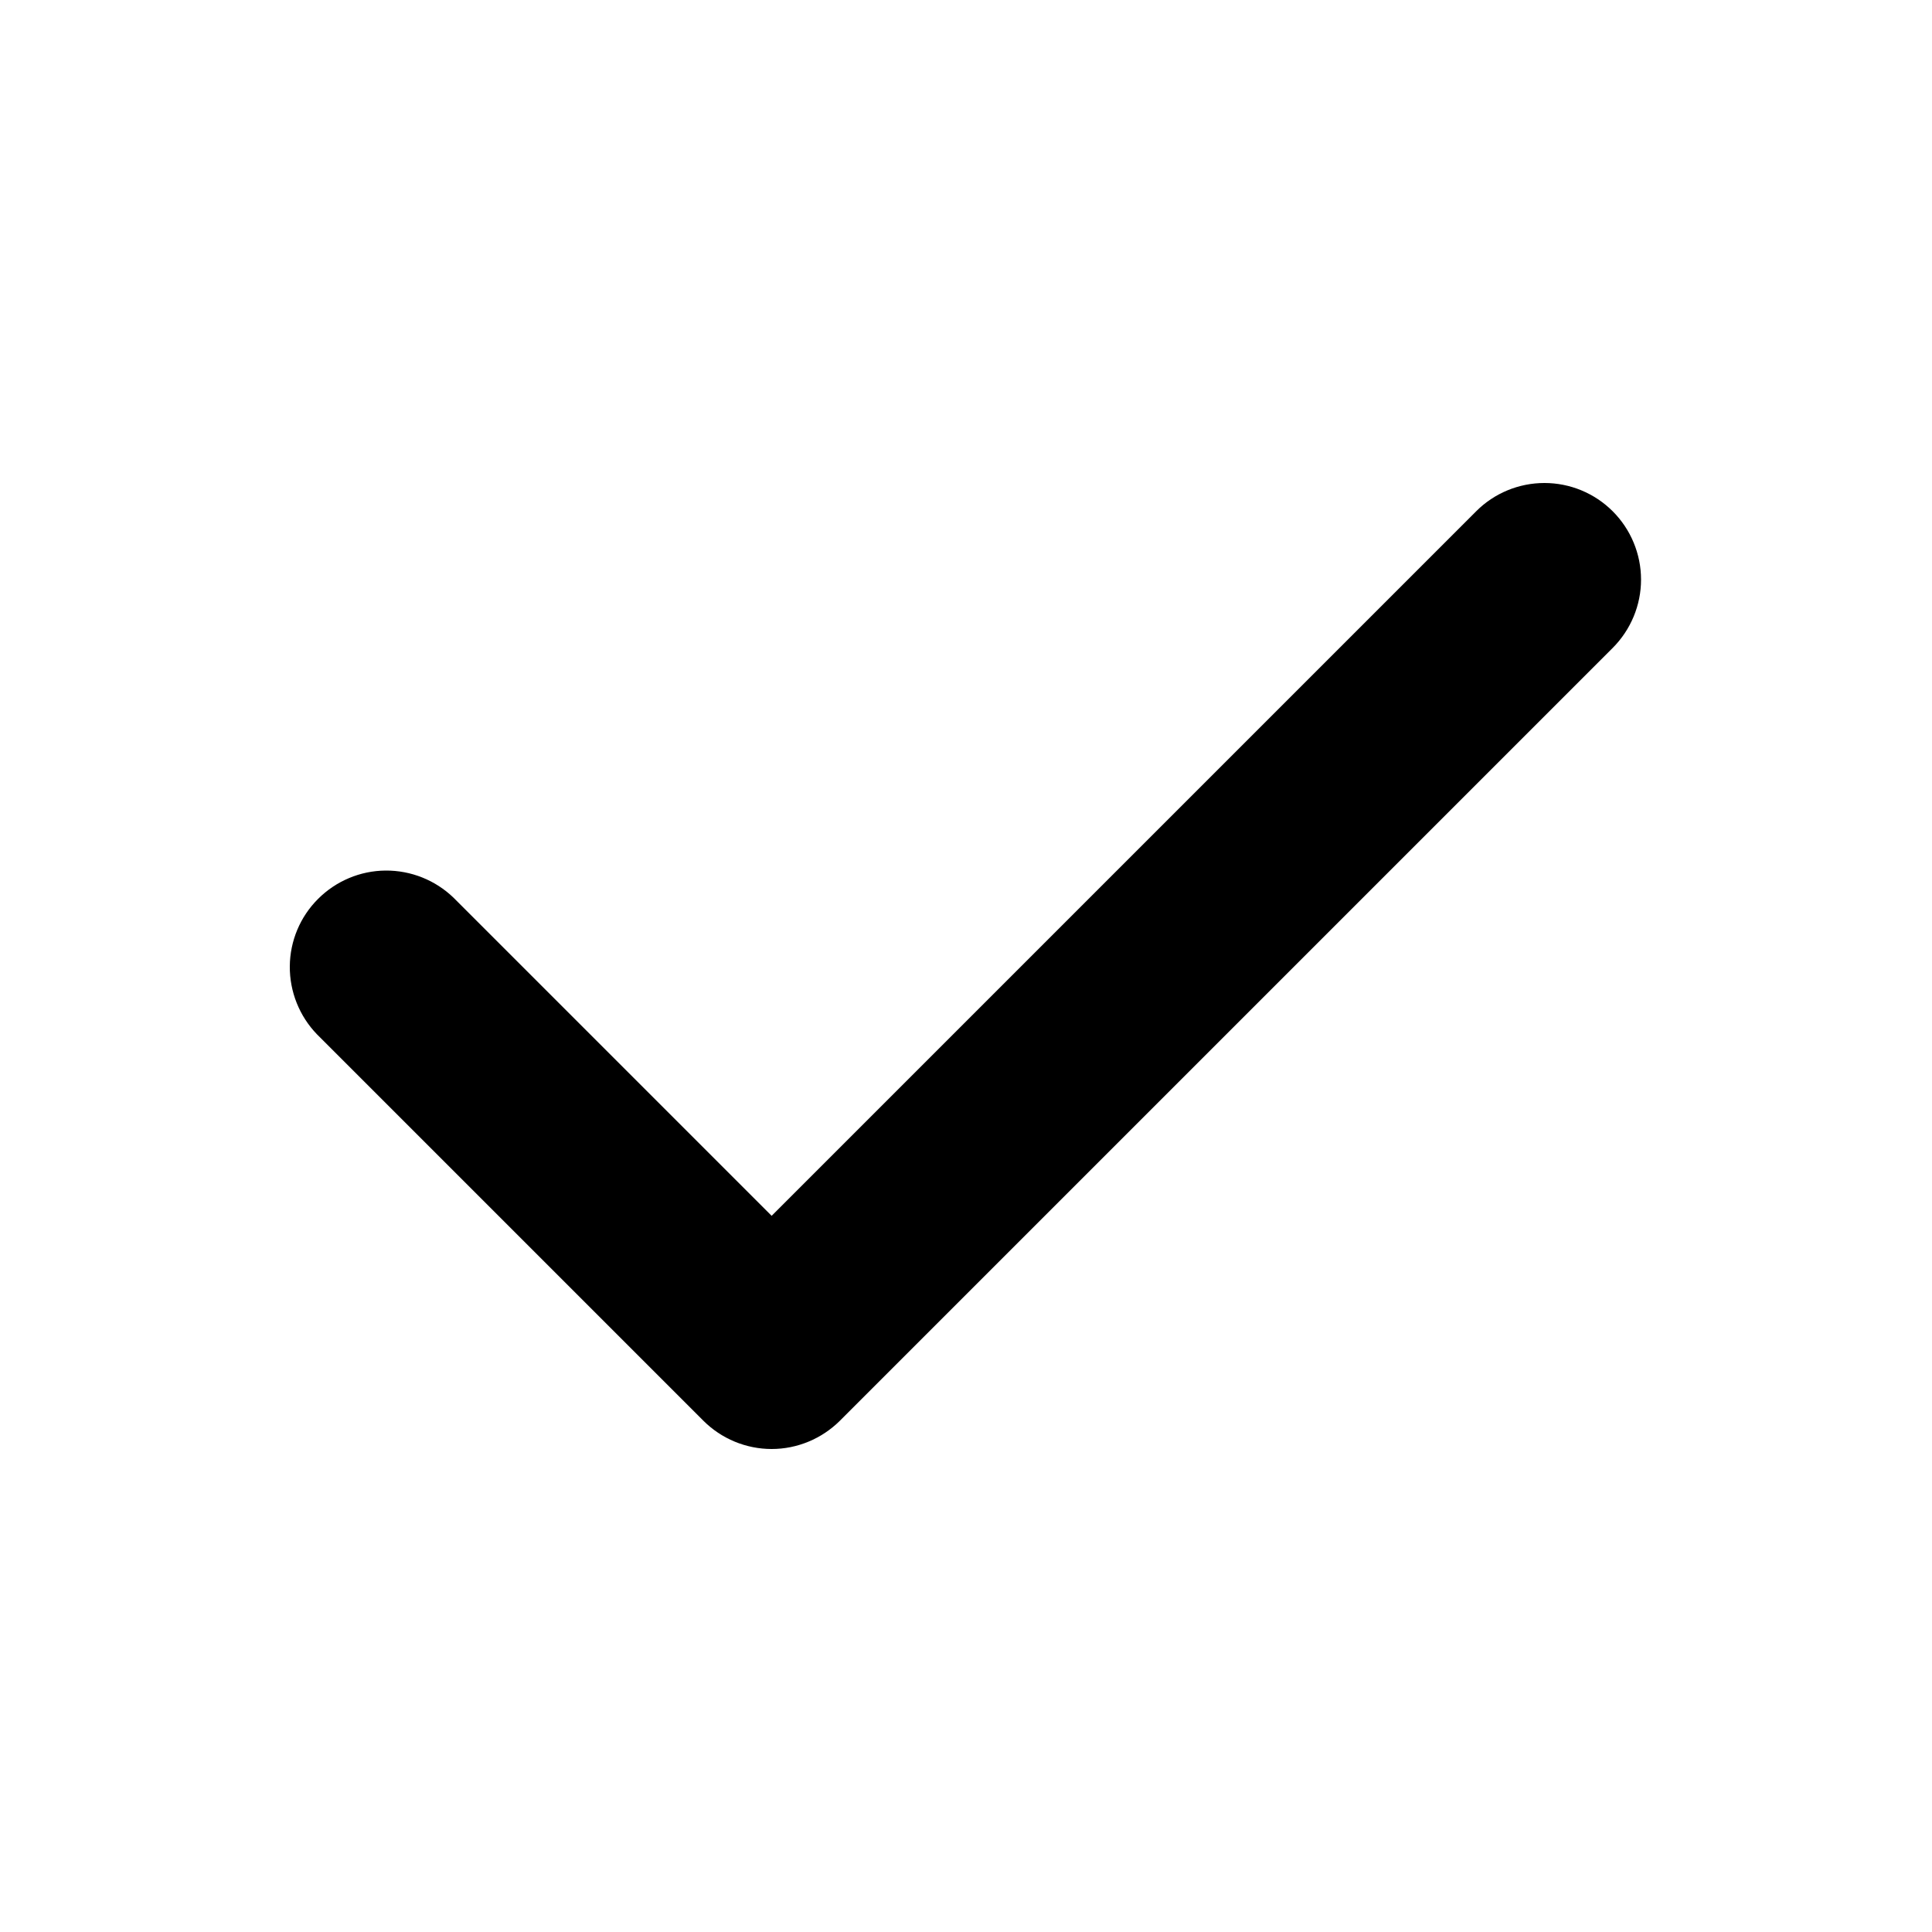
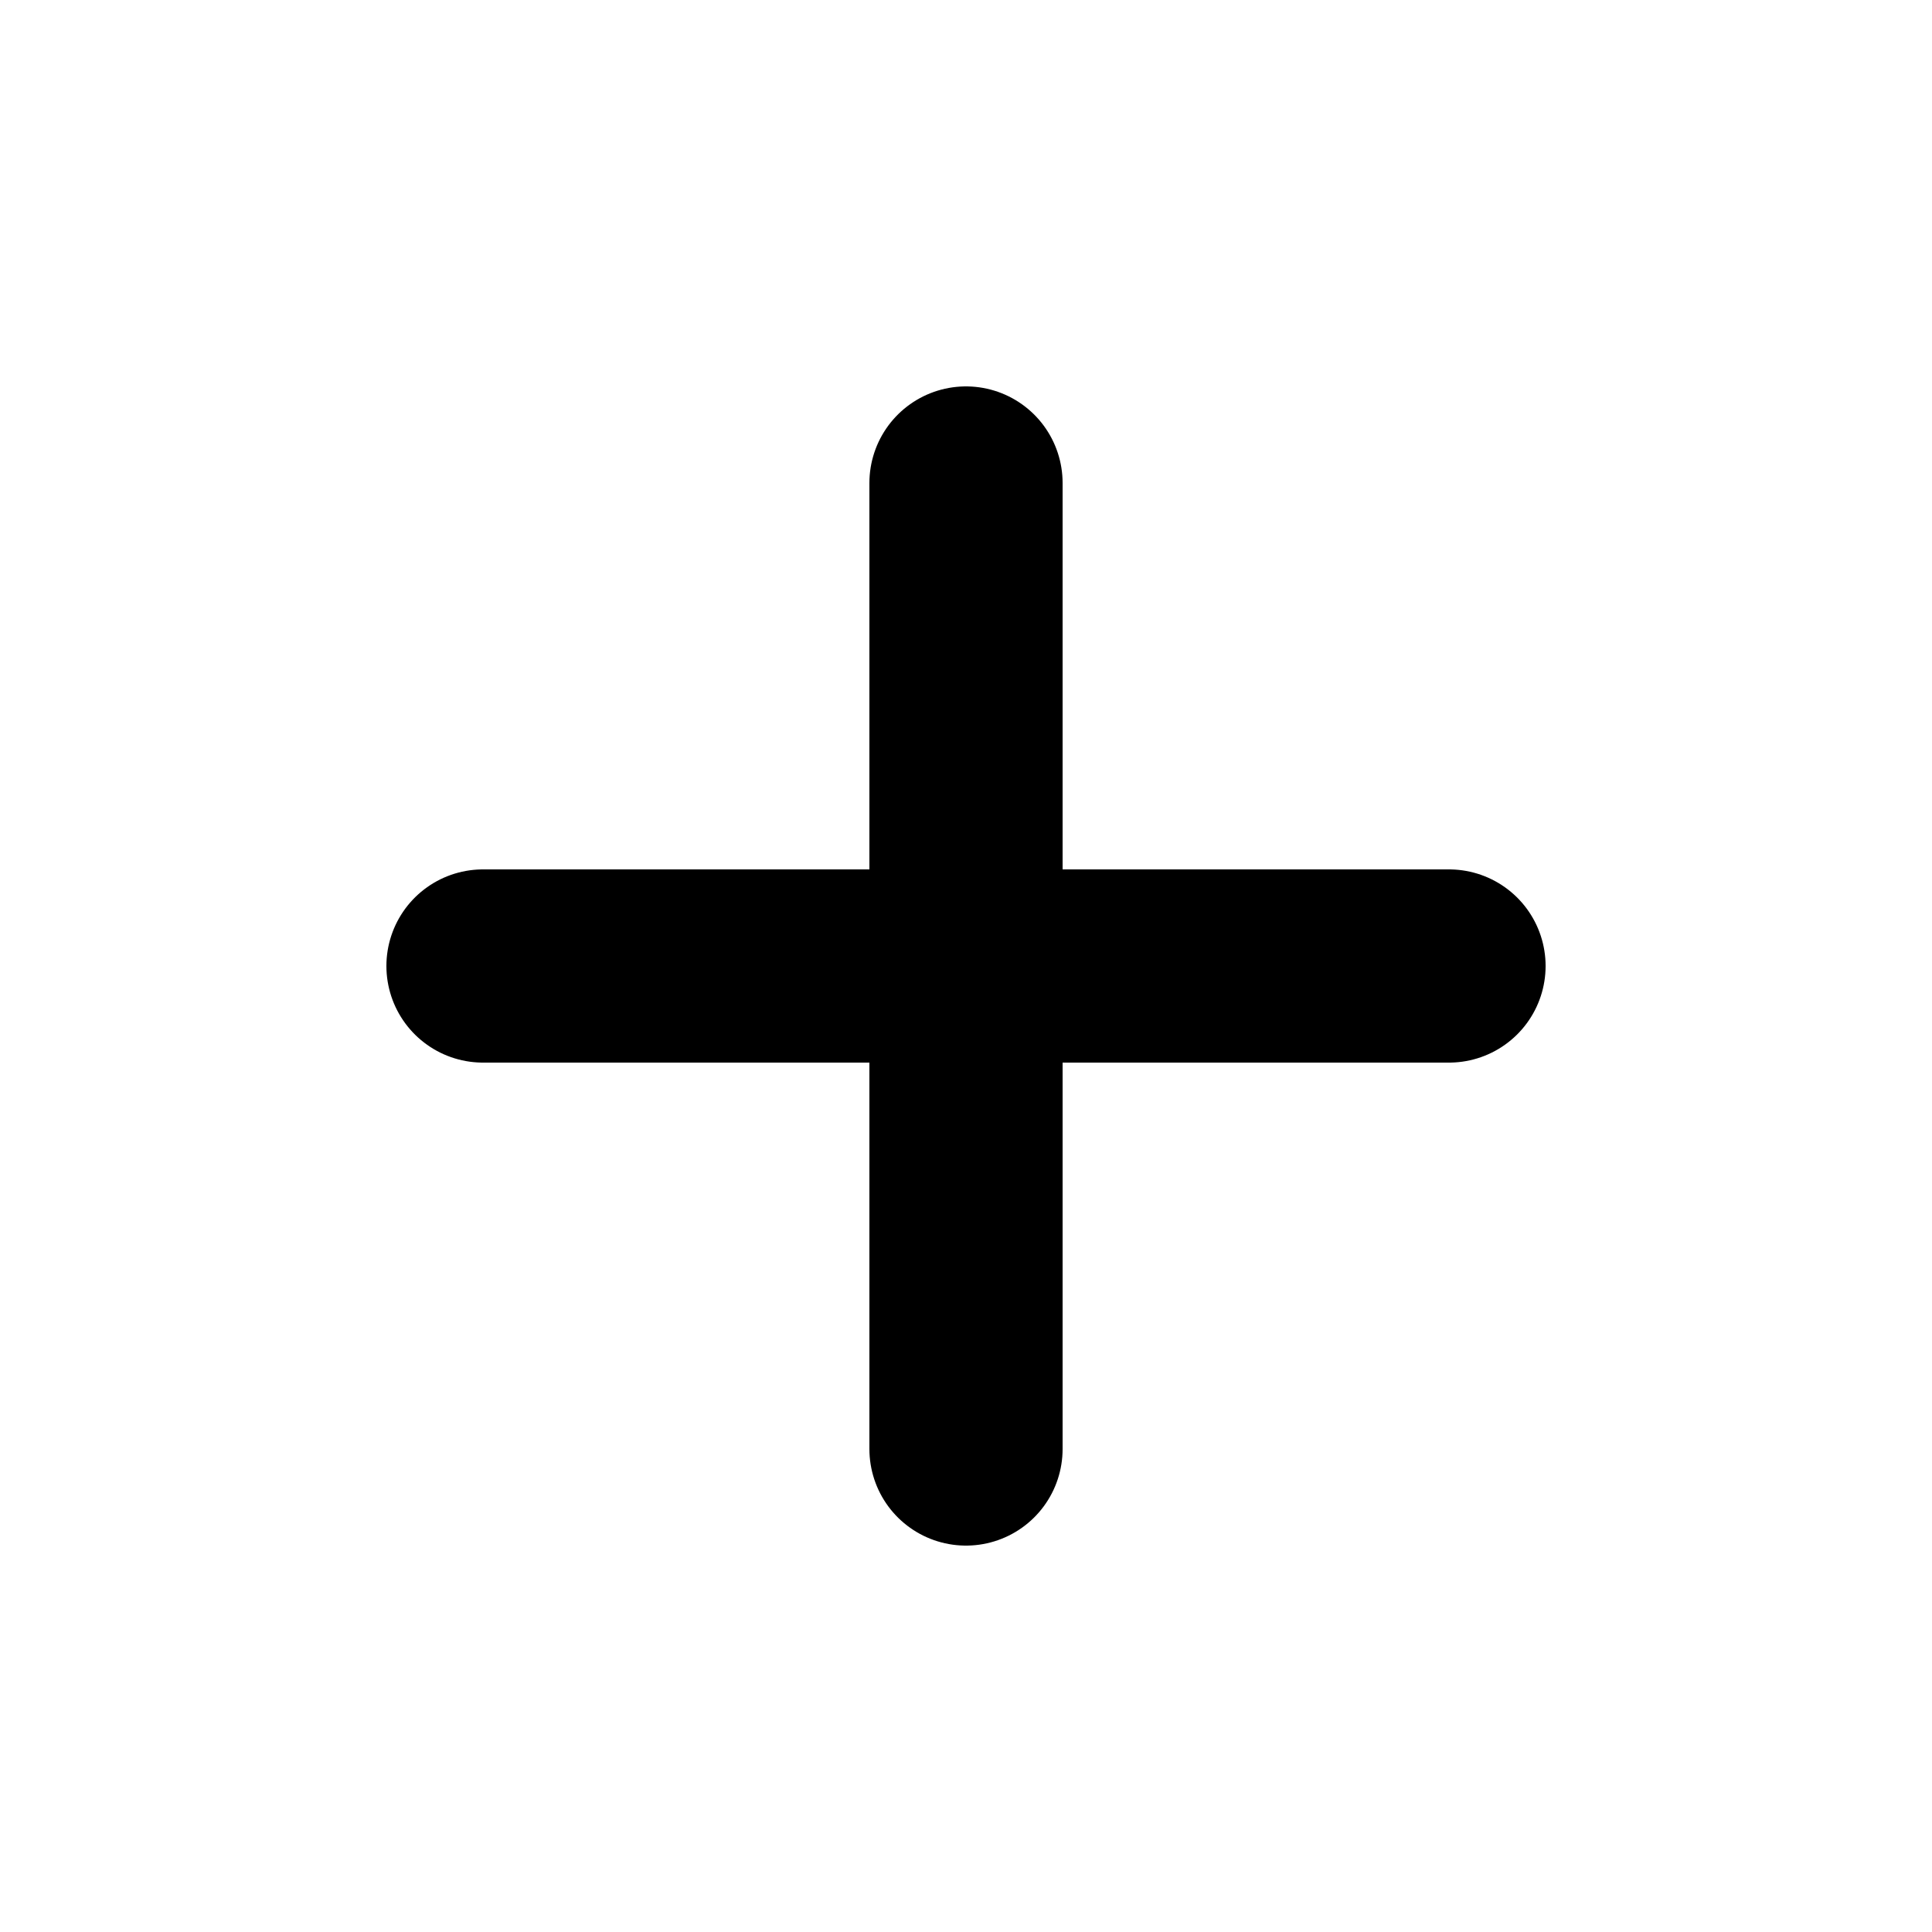
<svg xmlns="http://www.w3.org/2000/svg" width="20" height="20" viewBox="0 0 20 20" fill="none">
-   <path fill-rule="evenodd" clip-rule="evenodd" d="M16.695 5.293C16.882 5.48 16.988 5.735 16.988 6C16.988 6.265 16.882 6.519 16.695 6.707L8.695 14.707C8.507 14.894 8.253 15 7.988 15C7.723 15 7.468 14.894 7.281 14.707L3.281 10.707C3.099 10.518 2.998 10.266 3 10.003C3.002 9.741 3.107 9.49 3.293 9.305C3.478 9.12 3.729 9.014 3.991 9.012C4.254 9.01 4.506 9.111 4.695 9.293L7.988 12.586L15.281 5.293C15.468 5.105 15.723 5 15.988 5C16.253 5 16.507 5.105 16.695 5.293Z" fill="black" />
+   <path fill-rule="evenodd" clip-rule="evenodd" d="M10 5C10.265 5 10.52 5.105 10.707 5.293C10.895 5.48 11 5.735 11 6V9H14C14.265 9 14.52 9.105 14.707 9.293C14.895 9.48 15 9.735 15 10C15 10.265 14.895 10.52 14.707 10.707C14.52 10.895 14.265 11 14 11H11V14C11 14.265 10.895 14.52 10.707 14.707C10.52 14.895 10.265 15 10 15C9.735 15 9.48 14.895 9.293 14.707C9.105 14.52 9 14.265 9 14V11H6C5.735 11 5.48 10.895 5.293 10.707C5.105 10.52 5 10.265 5 10C5 9.735 5.105 9.48 5.293 9.293C5.48 9.105 5.735 9 6 9H9V6C9 5.735 9.105 5.48 9.293 5.293C9.48 5.105 9.735 5 10 5V5Z" fill="black" />
+   <path d="M10 10H5M10 5V10V5ZM10 10V15V10ZM10 10H15H10Z" stroke="black" stroke-width="2" stroke-linecap="round" stroke-linejoin="round" />
</svg>
